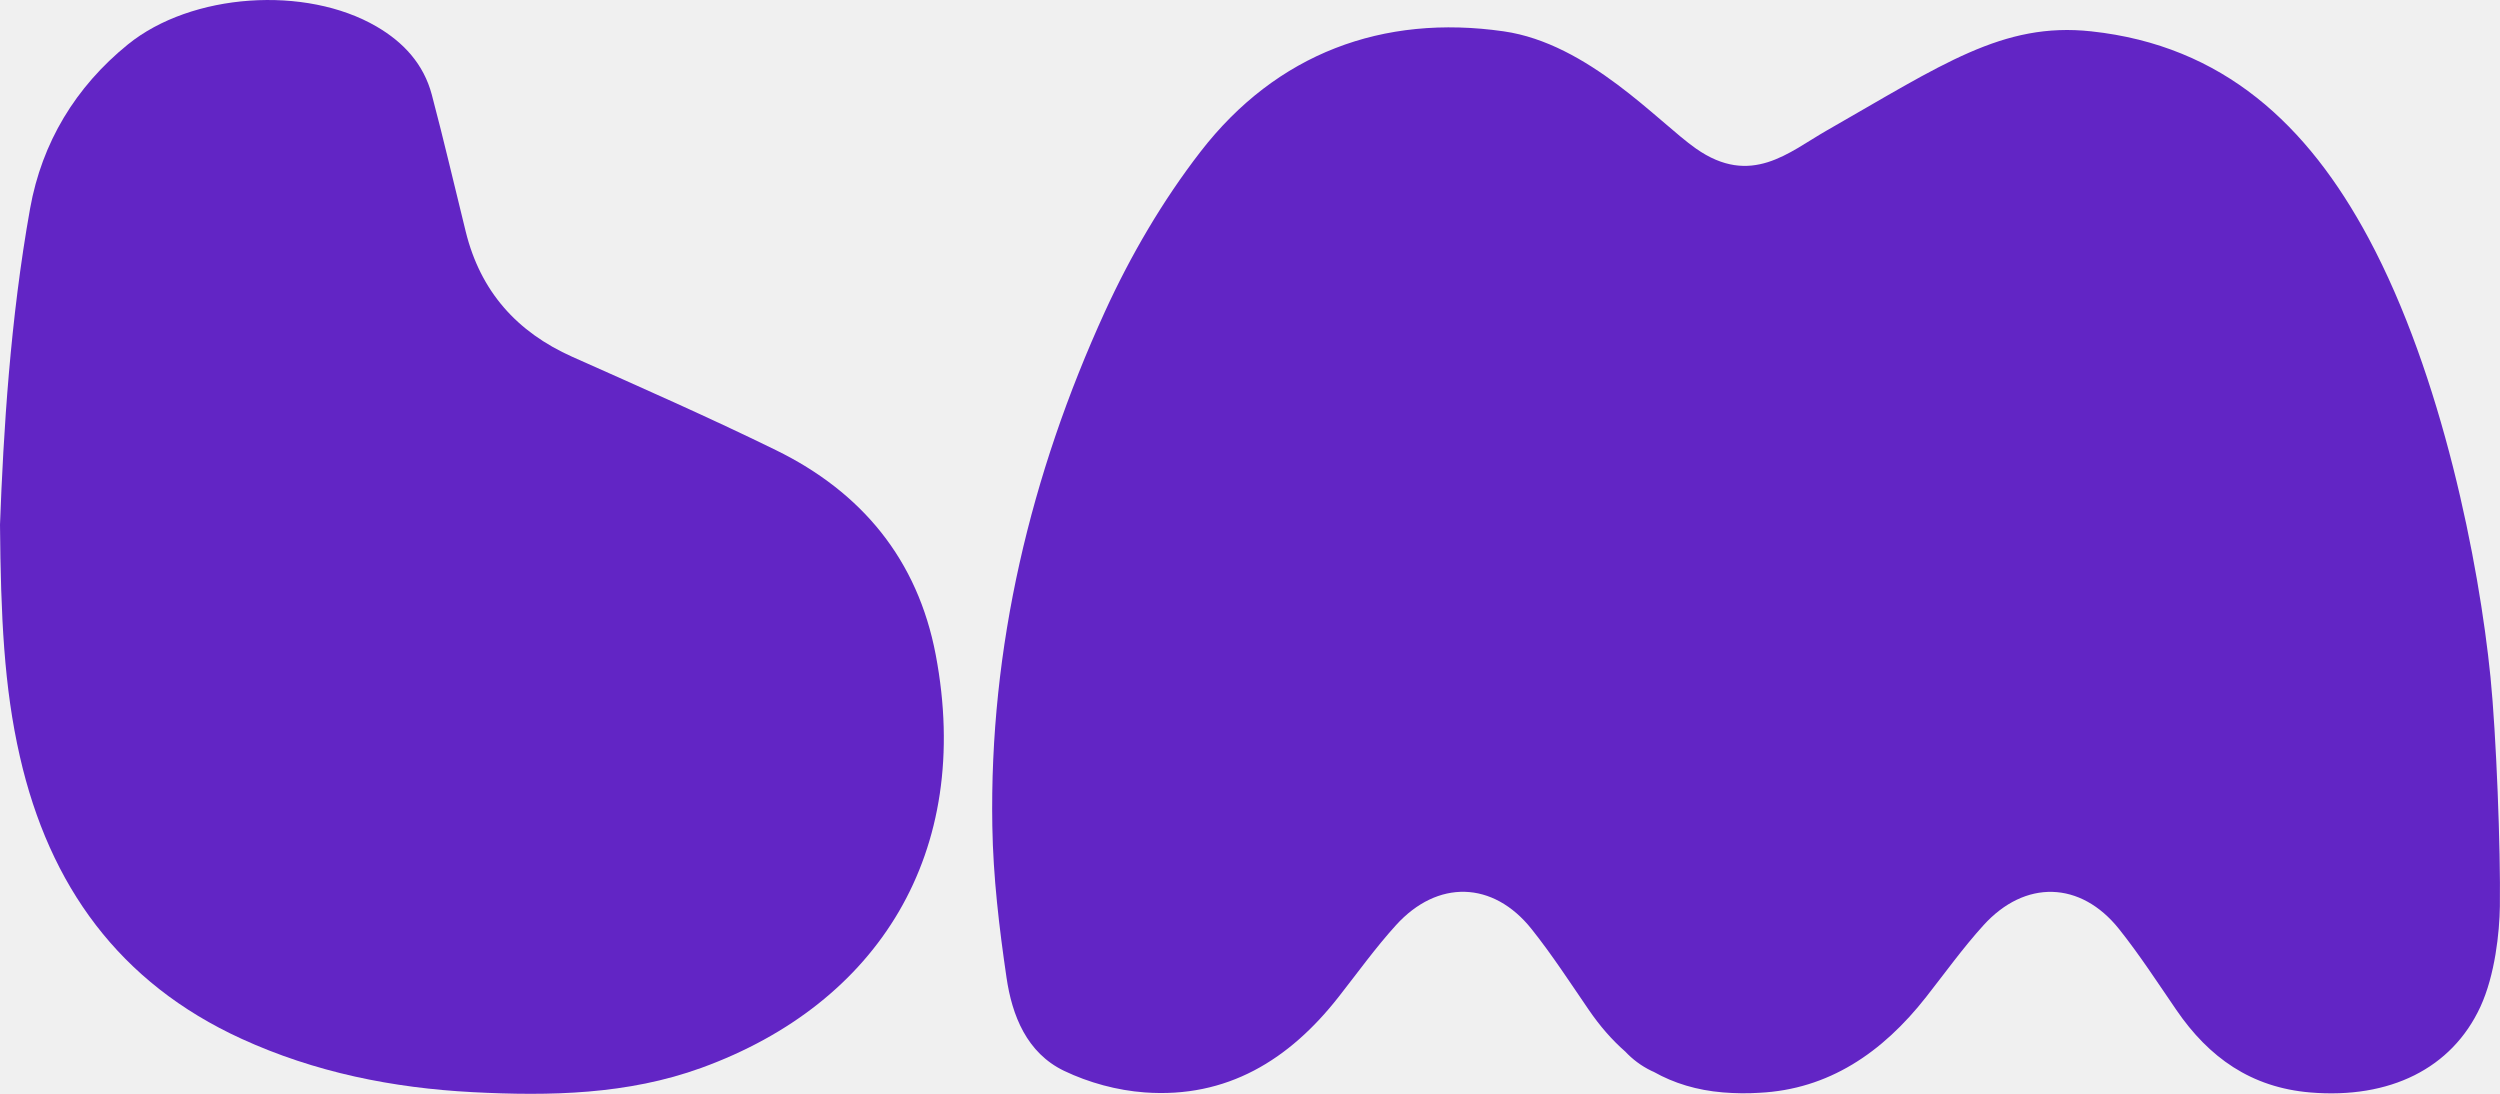
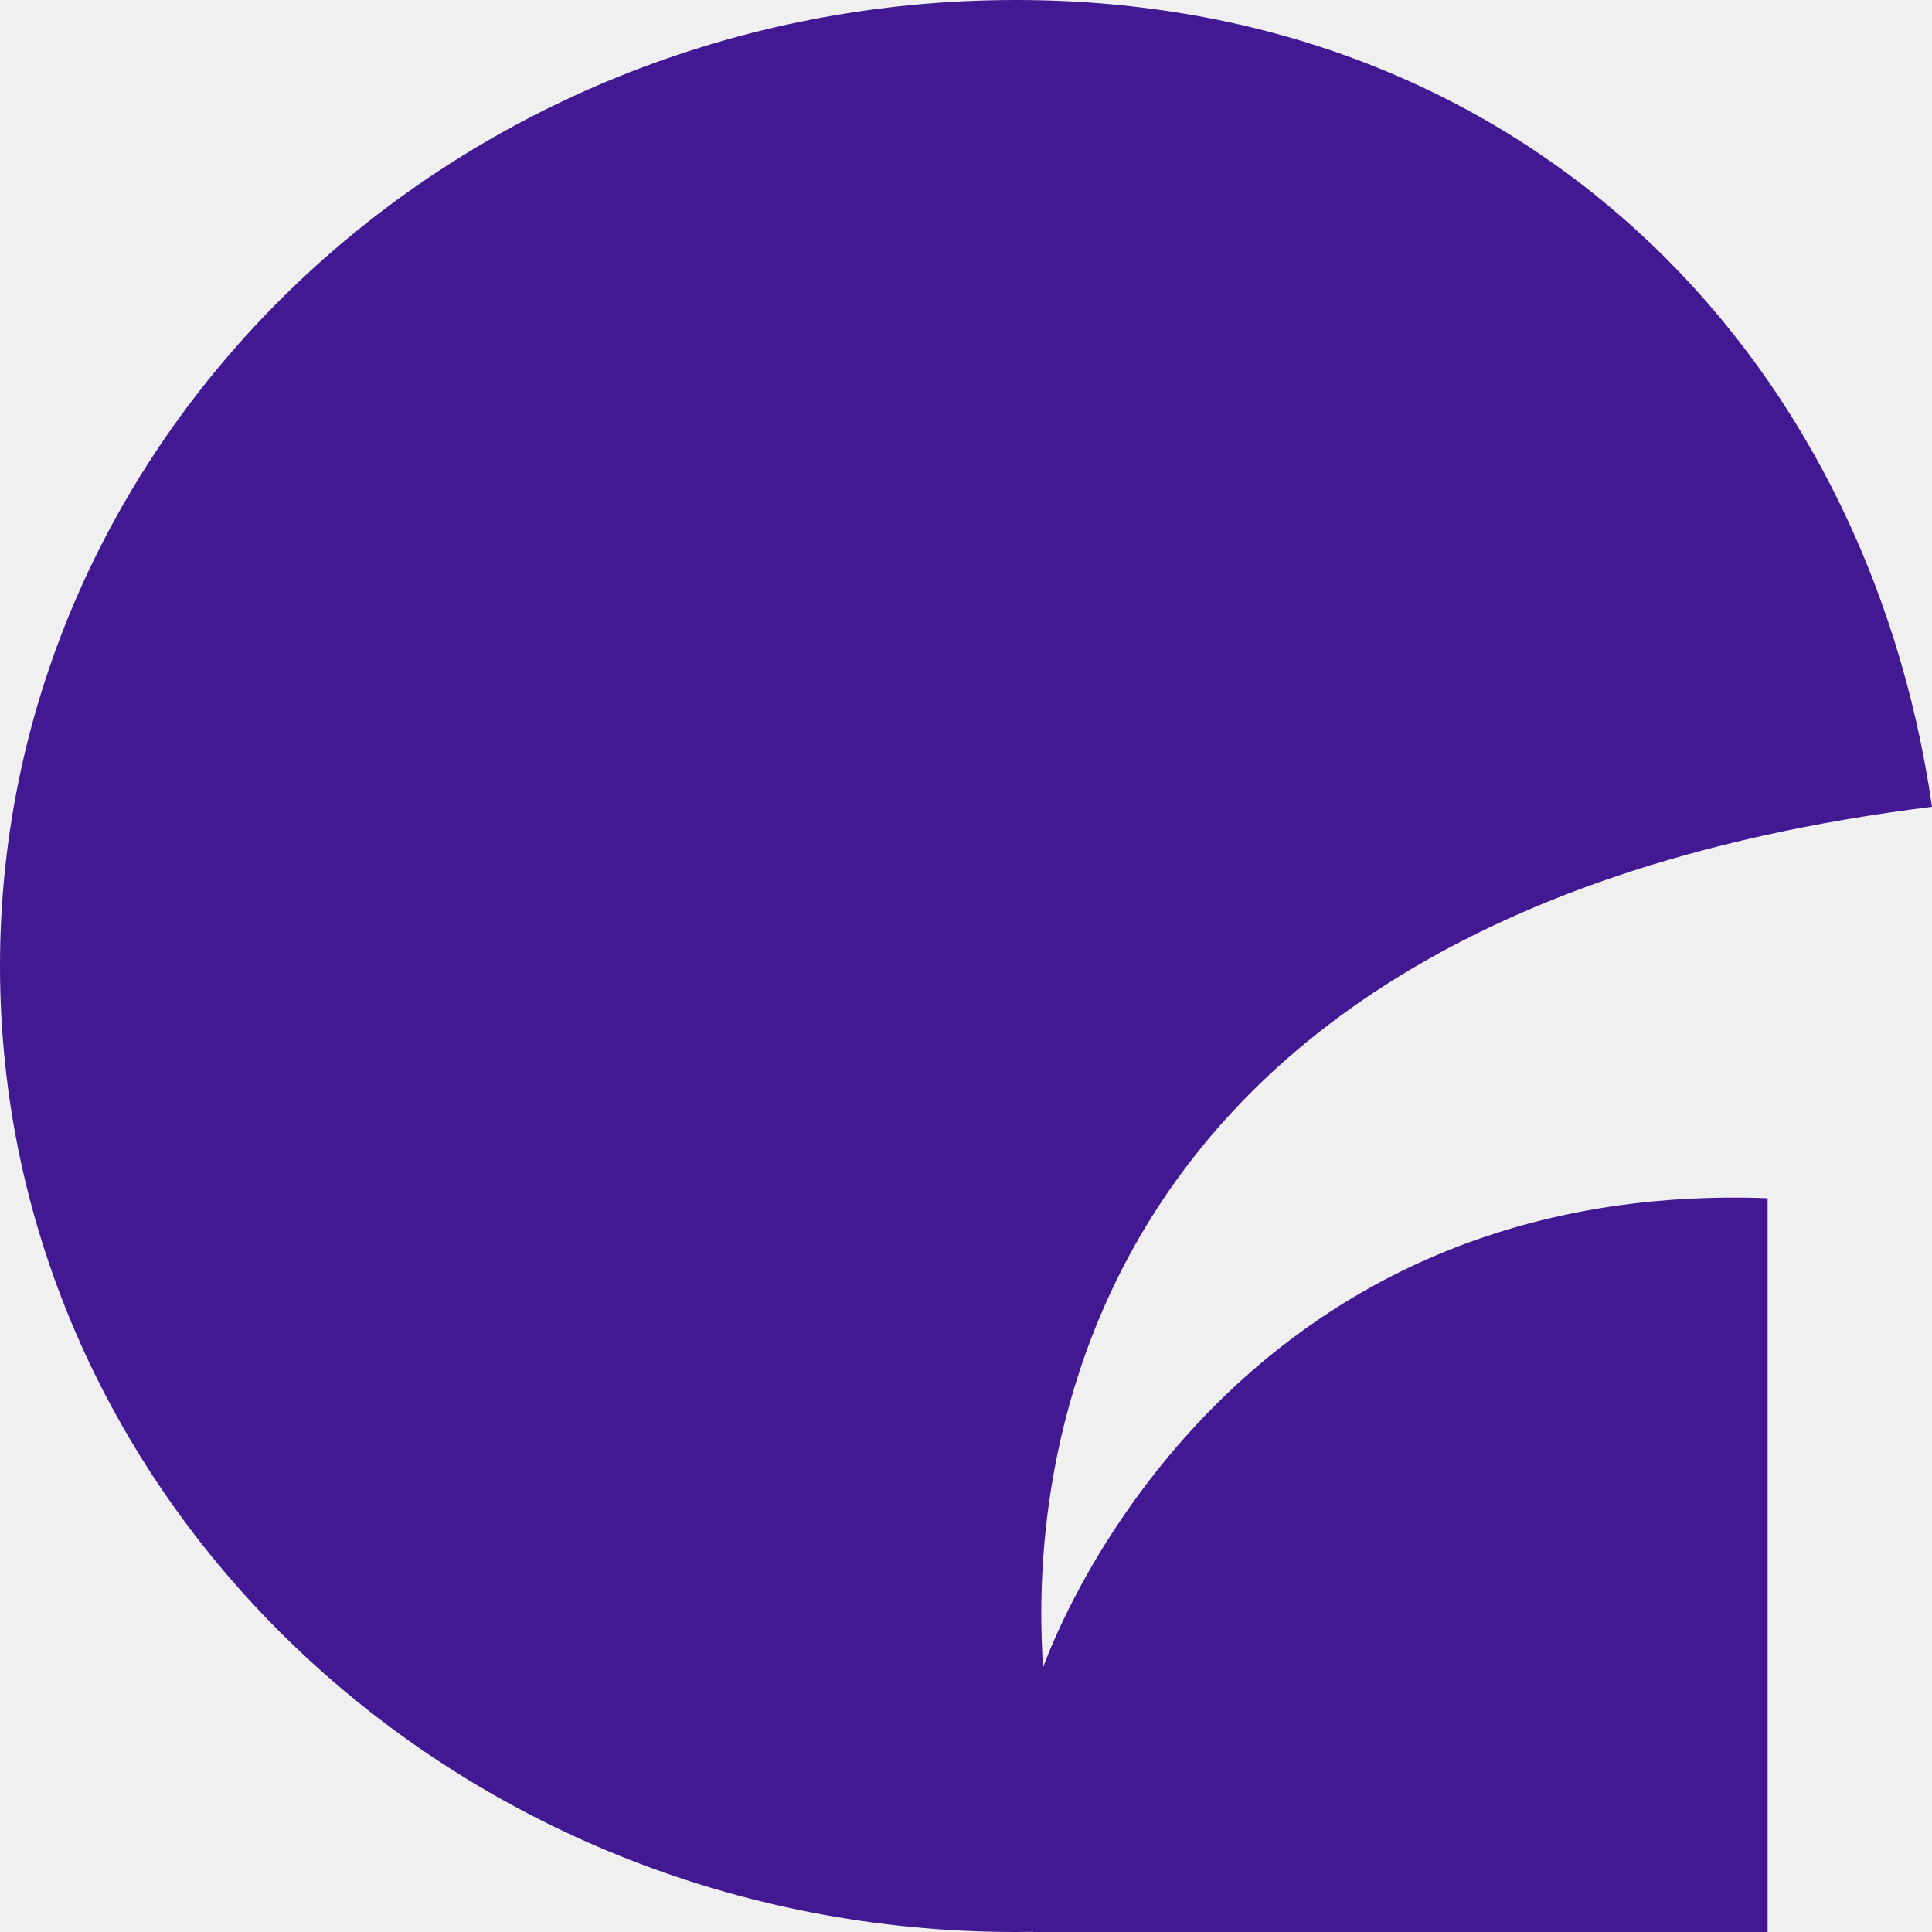
- <svg xmlns="http://www.w3.org/2000/svg" id="Layer_1" data-name="Layer 1" viewBox="0 0 391.68 171.38">
+ <svg xmlns="http://www.w3.org/2000/svg" width="25" height="25" viewBox="0 0 25 25" fill="none">
+   <g clip-path="url(#clip0_385_134)">
+     <path d="M13.369 25V24.998C13.294 24.998 13.22 25 13.144 25C5.884 25 0 19.404 0 12.501C0 5.597 5.884 0 13.144 0C19.665 0 24.146 4.516 25 10.44C12.5 11.995 13.489 20.927 13.495 21.586C13.495 21.586 15.637 15.243 22.873 15.505V25.001H13.369V25Z" fill="#421993" />
+   </g>
  <defs>
-     <style>
-       .cls-1 {
-         fill: #6225C5;
-         stroke-width: 0px;
-       }
-     </style>
+     <clipPath id="clip0_385_134">
+       <rect width="25" height="25" fill="white" />
+     </clipPath>
  </defs>
-   <path class="cls-1" d="M391.66,142.02c.13-8.99-.57-27-1.47-35.95-1.78-17.75-7.54-47.19-19.1-68.75-9.53-17.76-22.76-30.18-43.45-32.41-13.88-1.5-23.38,5.23-41.5,15.57-5.86,3.35-11.8,8.86-20.44,2.79-5.89-4.13-16.85-16.46-30.11-18.36-18.92-2.72-35.58,3.45-47.49,18.84-5.93,7.66-10.97,16.28-15,25.1-11.65,25.5-18.11,52.64-17.63,80.6.13,7.93,1.07,15.85,2.22,23.69.87,5.98,3.18,11.82,9.02,14.63,3.88,1.86,8.34,3.07,12.63,3.38,12.89.94,22.65-5.09,30.38-14.96,2.96-3.77,5.77-7.69,8.98-11.23,6.52-7.2,15.23-6.96,21.25.59,3.22,4.04,6.05,8.41,8.98,12.68,1.71,2.5,3.6,4.68,5.7,6.52,1.13,1.2,2.48,2.24,4.12,3.03.12.06.24.11.36.16,3.15,1.77,6.73,2.87,10.82,3.21,1.97.16,3.87.18,5.7.06,10.82-.53,19.28-6.26,26.14-15.01,2.96-3.77,5.77-7.69,8.98-11.23,6.52-7.2,15.23-6.96,21.25.59,3.22,4.04,6.05,8.41,8.98,12.68,5.09,7.44,11.71,12.15,21,12.92,12.39,1.03,22.14-3.72,26.63-13.43,2.3-4.98,2.99-11.7,3.05-15.69Z" />
-   <path class="cls-1" d="M0,82.21c.54-14.52,1.6-32.16,4.72-49.57,1.85-10.3,7.11-19.02,15.32-25.68C30.02-1.12,47.91-2.31,59,4.16c4.25,2.48,7.38,5.89,8.65,10.67,1.89,7.13,3.55,14.31,5.32,21.47,2.3,9.32,7.97,15.71,16.71,19.61,10.68,4.76,21.38,9.47,31.88,14.61,13.46,6.59,22.22,17.15,25.05,32.11,5.85,30.95-9,54.6-36.71,64.67-11.56,4.2-23.73,4.44-35.84,3.81-12.52-.65-24.73-3.1-36.22-8.36-19.15-8.76-30.11-24-34.72-44.2C.61,107.62.13,96.51,0,82.21Z" />
</svg>
